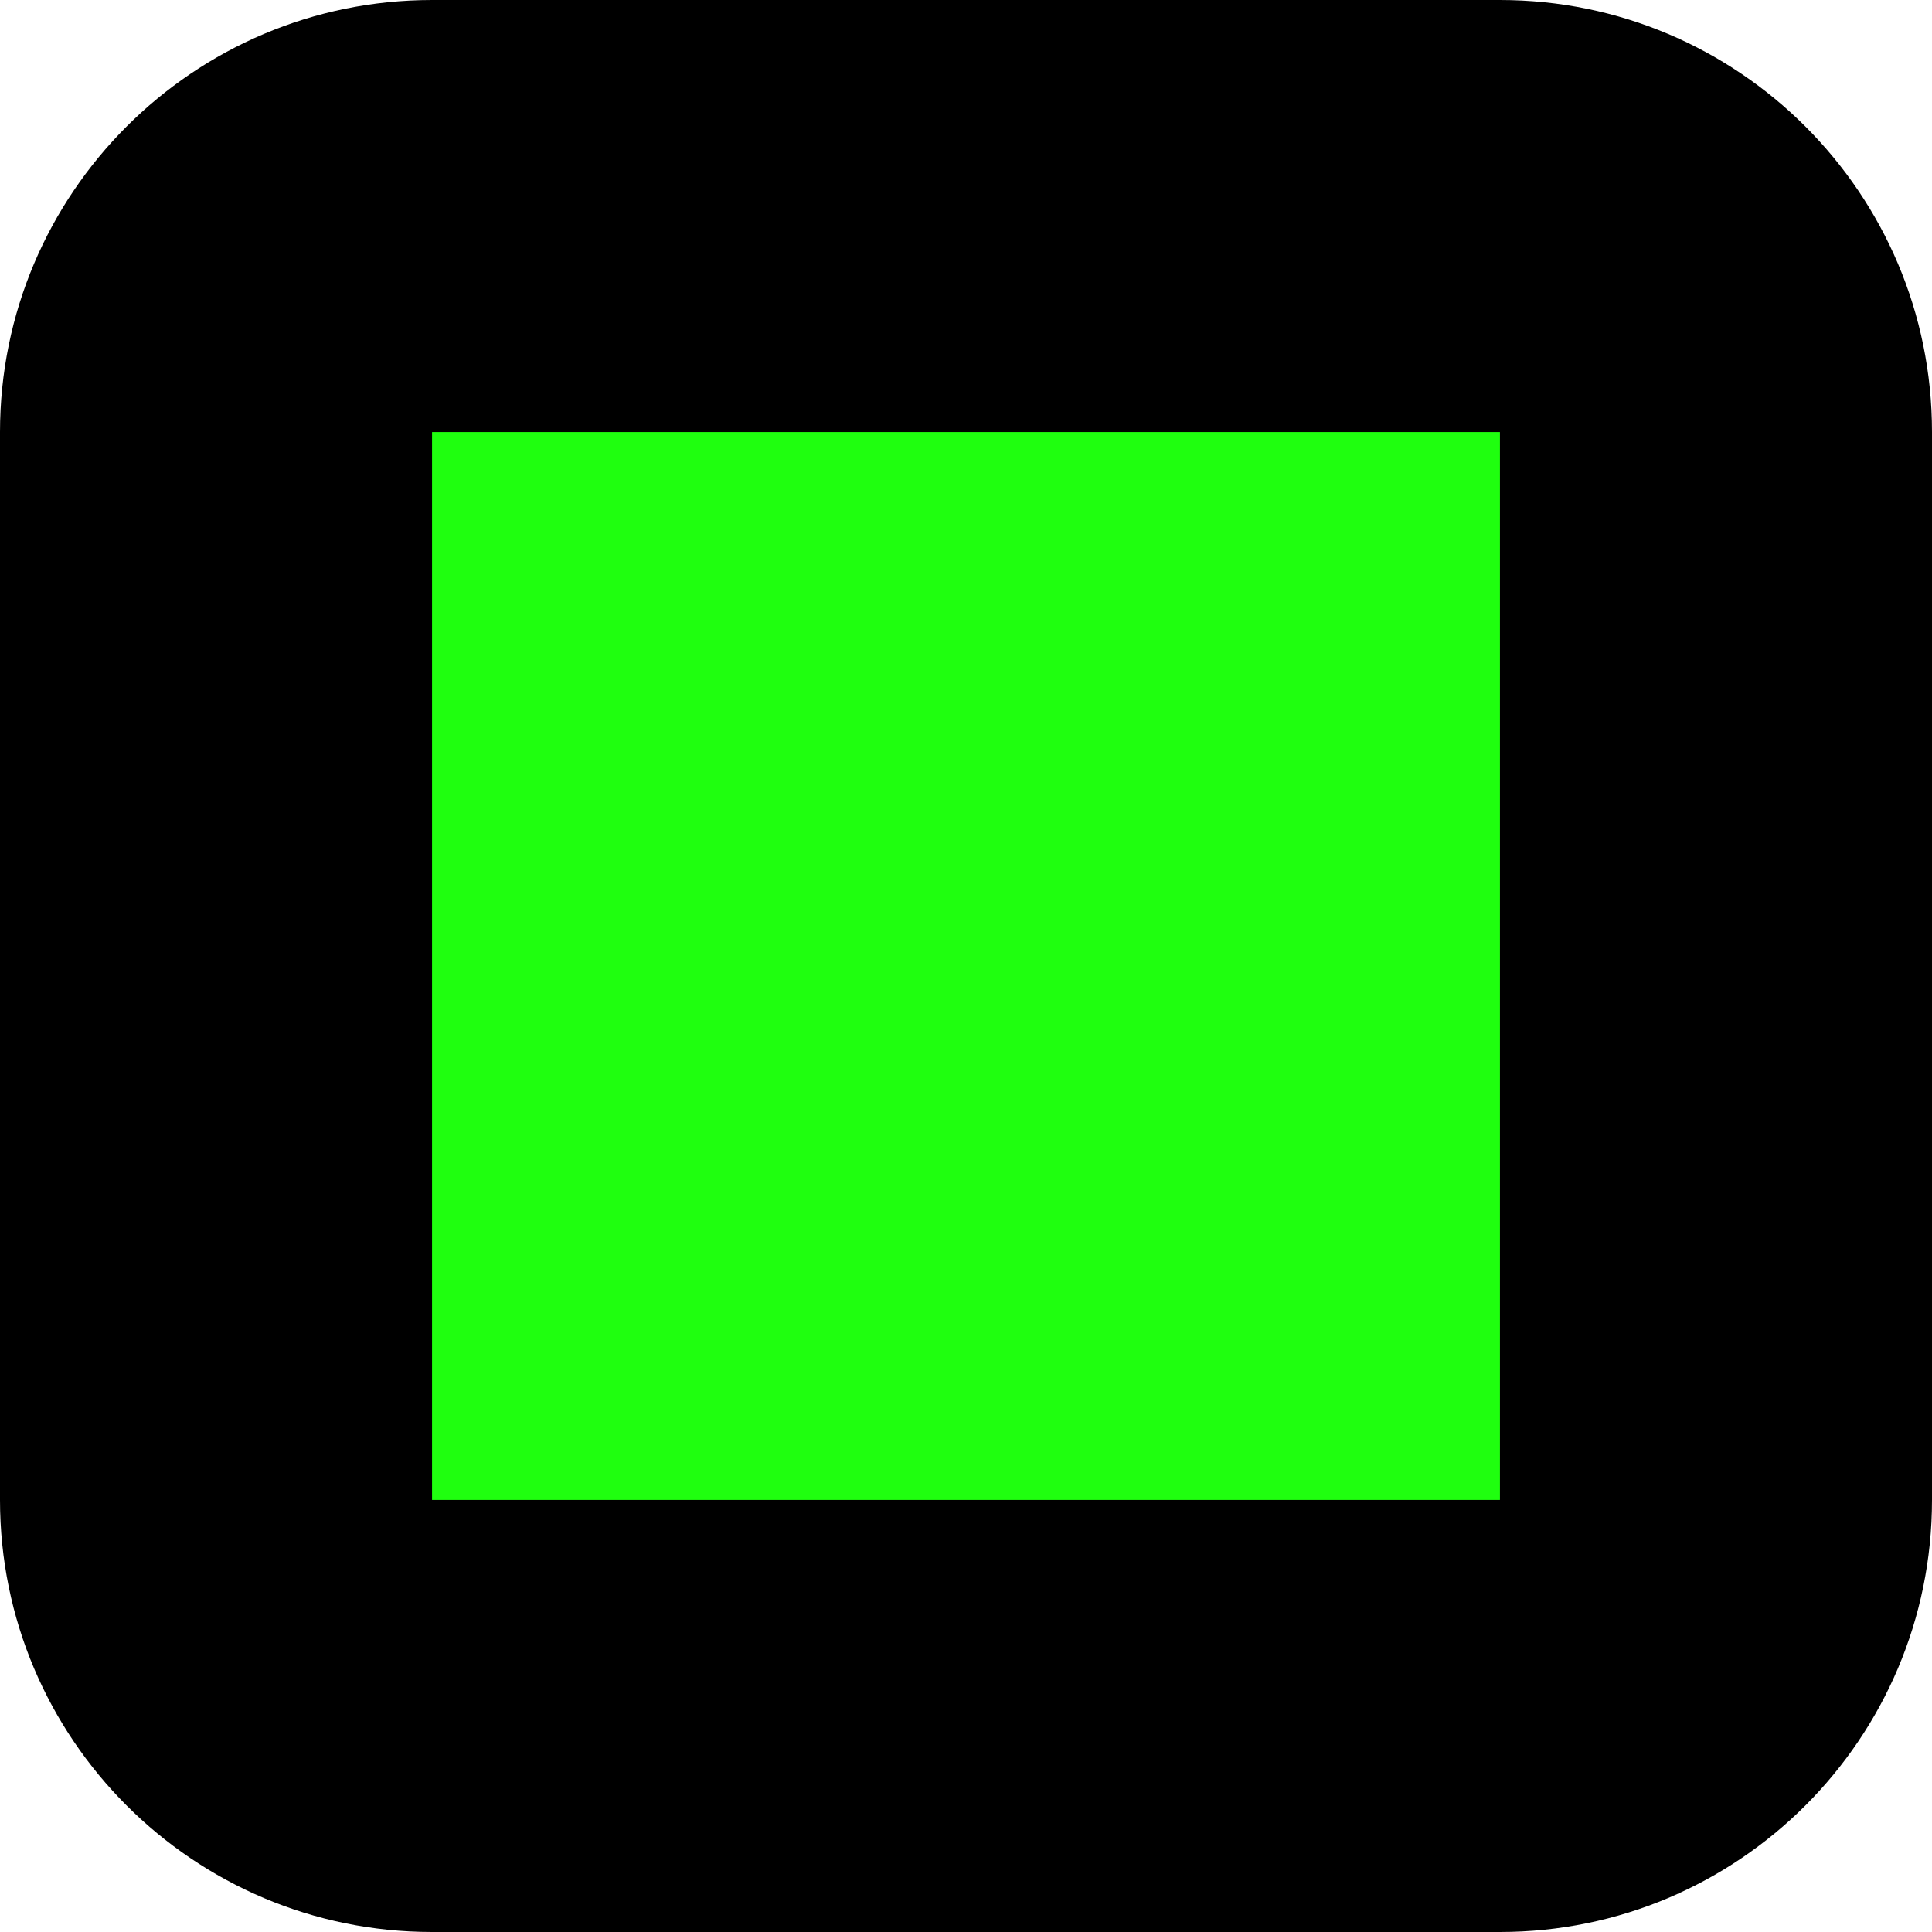
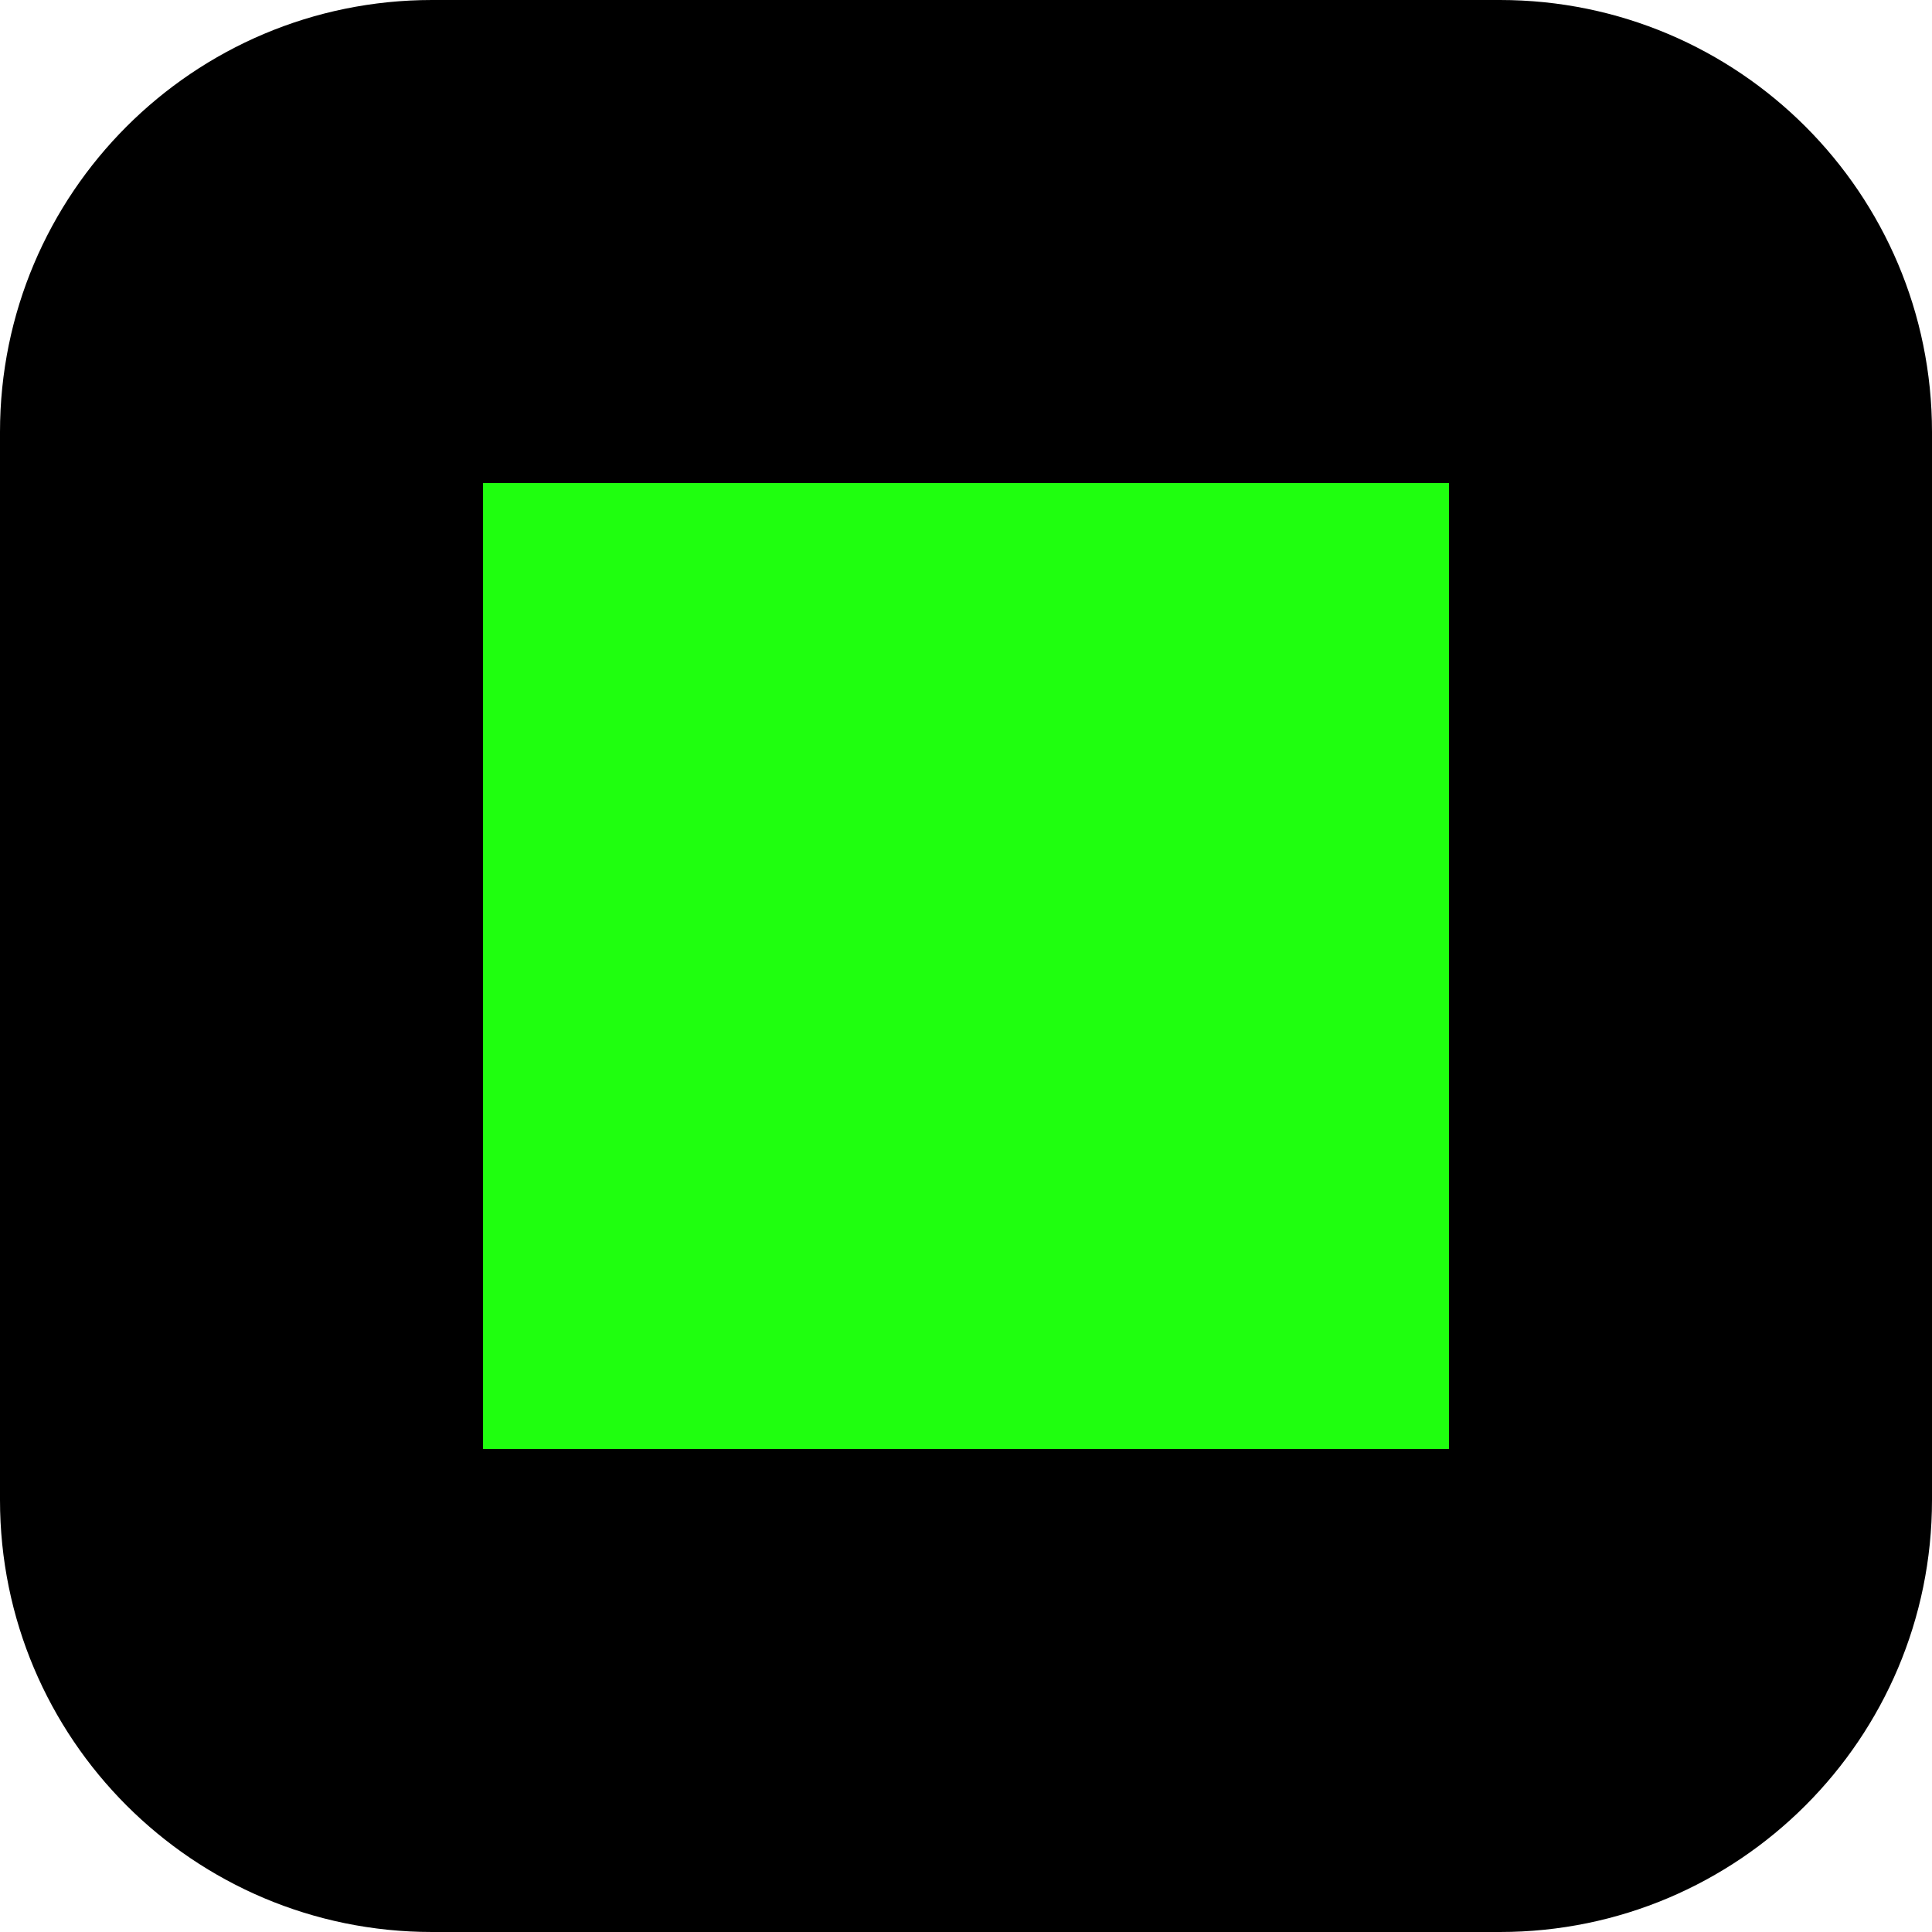
<svg xmlns="http://www.w3.org/2000/svg" width="1024" height="1024" viewBox="0 0 1024 1024">
  <rect x="0" y="0" width="1024" height="1024" rx="229" ry="229" fill="#000000" />
-   <rect x="229" y="229" width="566" height="566" fill="#1FFF0F" />
+   <rect x="256" y="256" width="512" height="512" fill="#1FFF0F" />
</svg>
